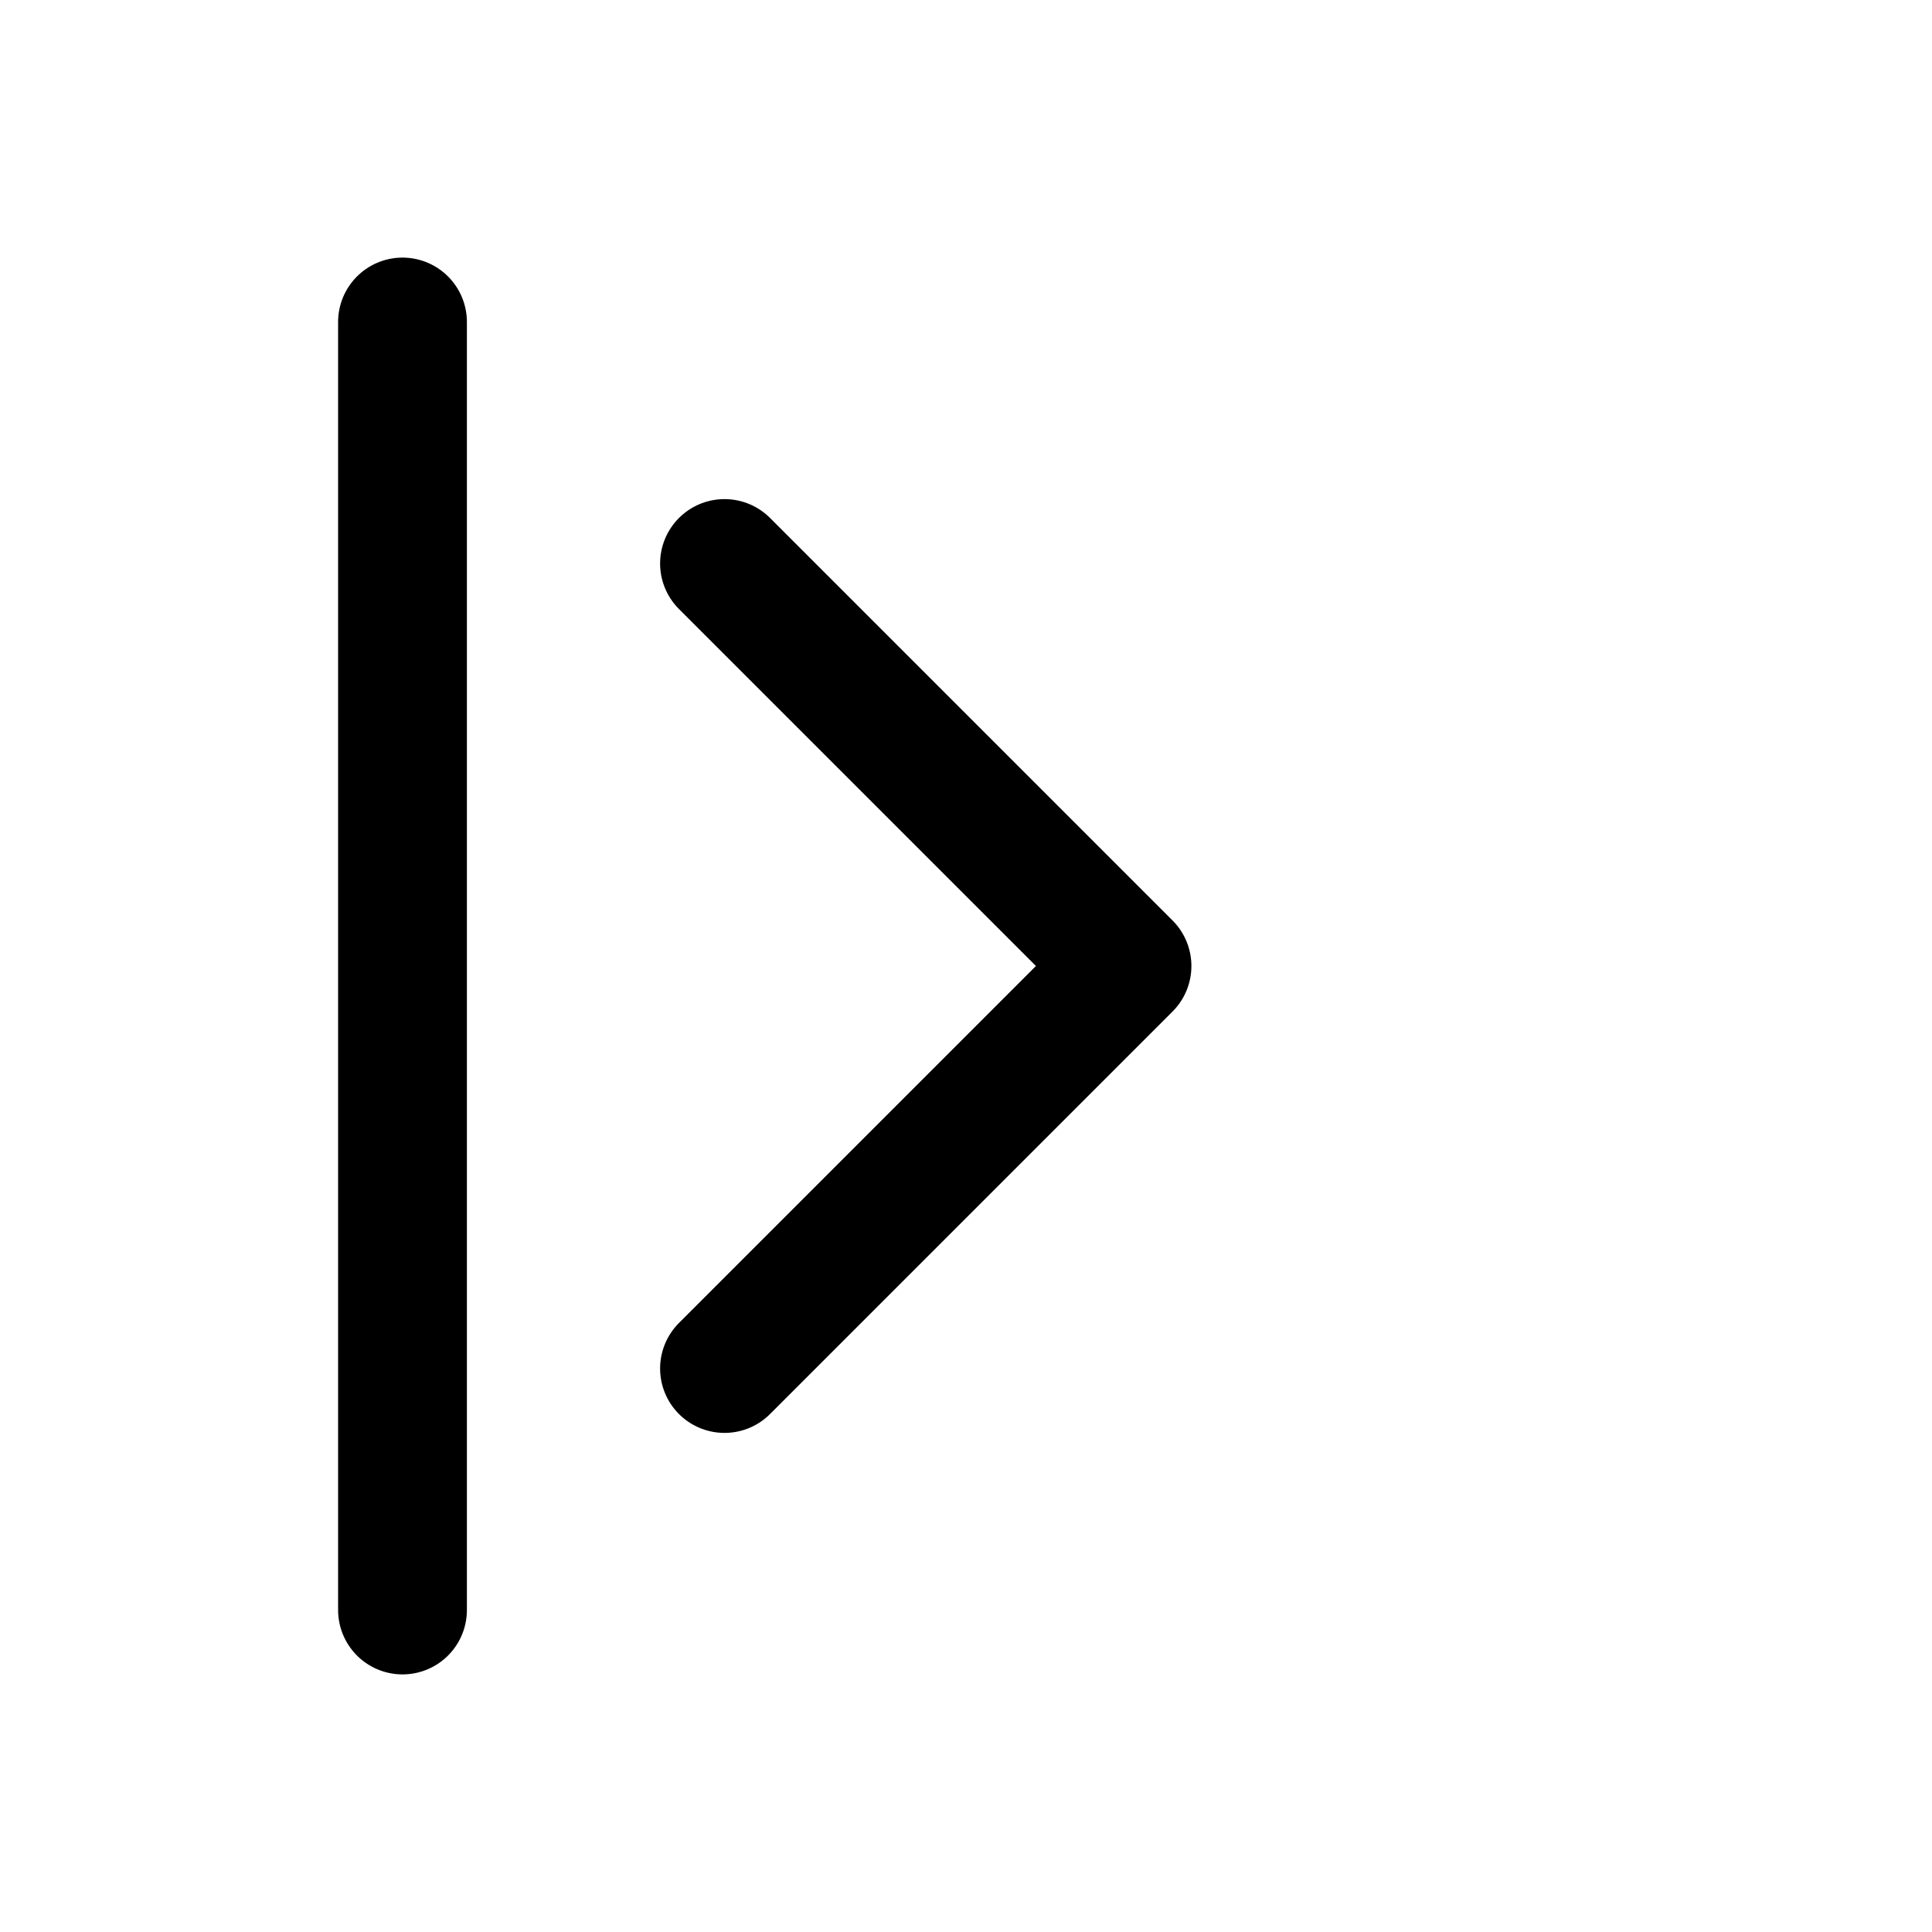
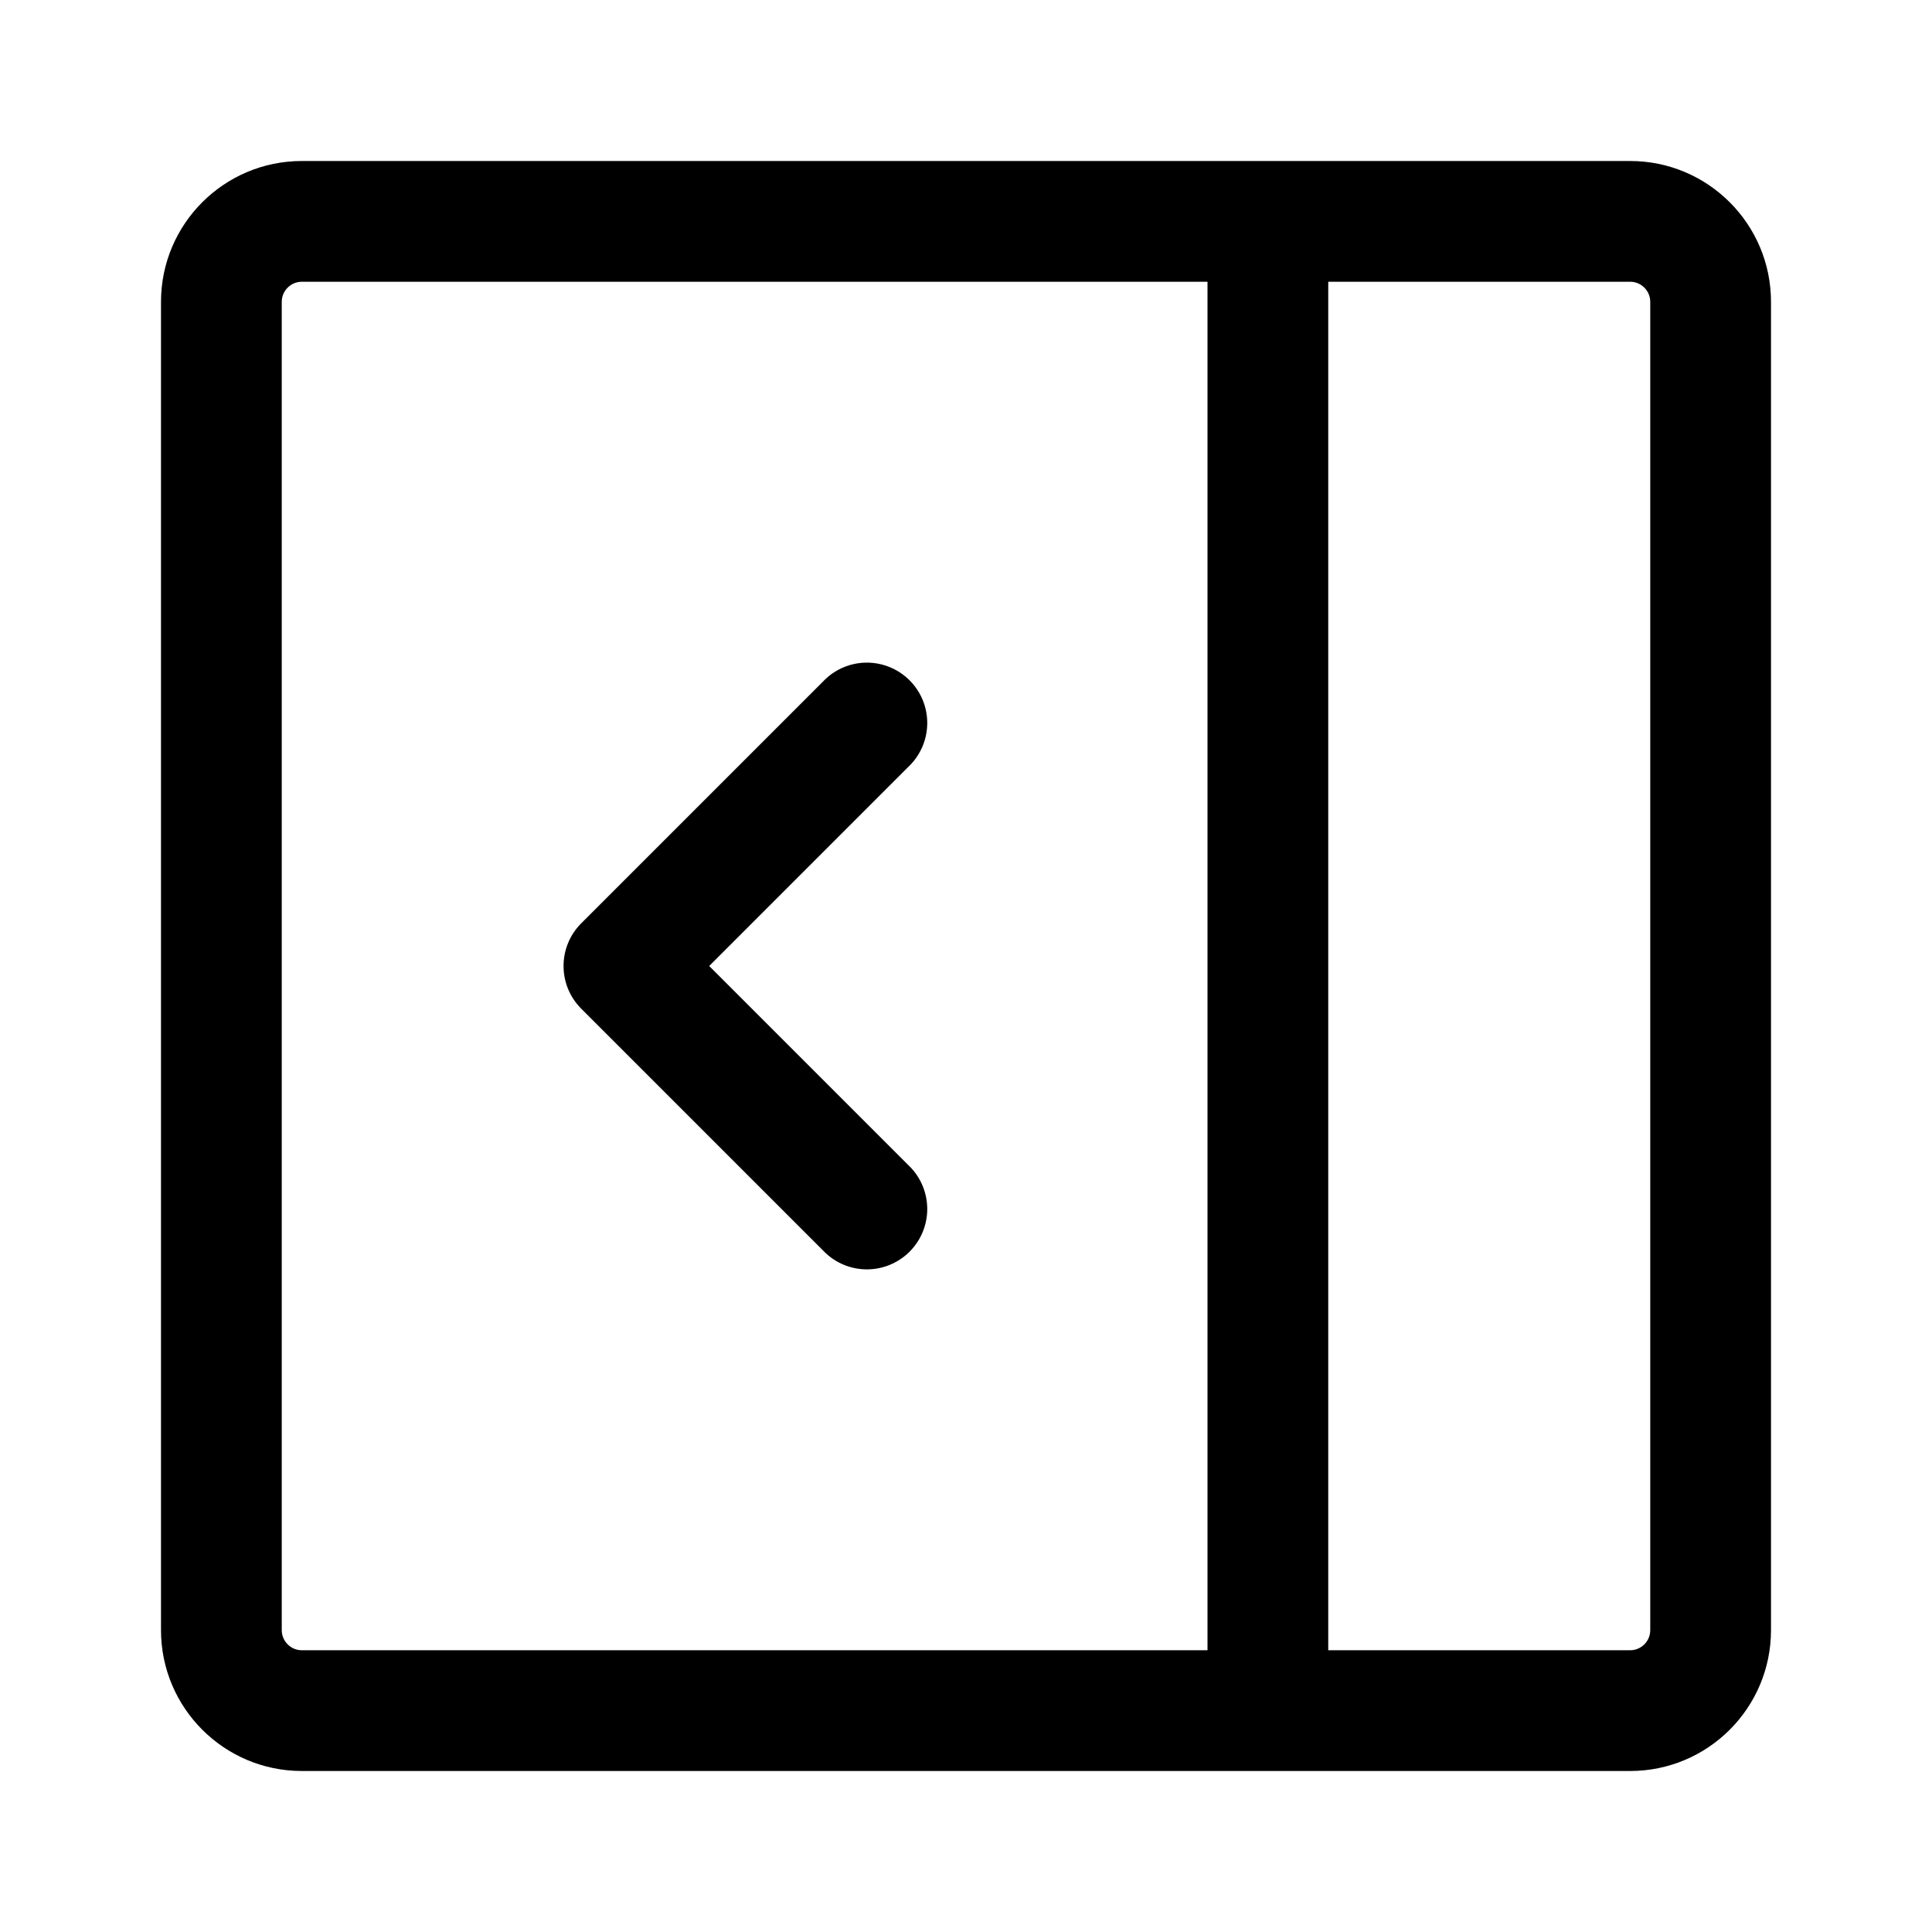
- <svg xmlns="http://www.w3.org/2000/svg" width="24" height="24" viewBox="0 0 24 24" fill="none" stroke="currentColor" stroke-width="1.6" stroke-linecap="round" stroke-linejoin="round">
-   <path d="M5 4V20" />
-   <path d="M9 7L14 12L9 17" />
+ <svg xmlns="http://www.w3.org/2000/svg" fill="#000000" width="800px" height="800px" viewBox="0 0 24 24">
+   <path fill-rule="evenodd" d="M11.28 9.53L8.81 12l2.47 2.47a.75.75 0 11-1.06 1.06l-3-3a.75.75 0 010-1.06l3-3a.75.75 0 111.06 1.06z" />
+   <path fill-rule="evenodd" d="M3.75 2A1.75 1.75 0 002 3.75v16.5c0 .966.784 1.75 1.75 1.75h16.5A1.75 1.75 0 0022 20.25V3.75A1.75 1.75 0 0020.25 2H3.75zM3.5 3.75a.25.25 0 01.25-.25H15v17H3.75a.25.25 0 01-.25-.25V3.75zm13 16.75v-17h3.75a.25.25 0 01.25.25v16.5a.25.25 0 01-.25.25H16.5z" />
</svg>
